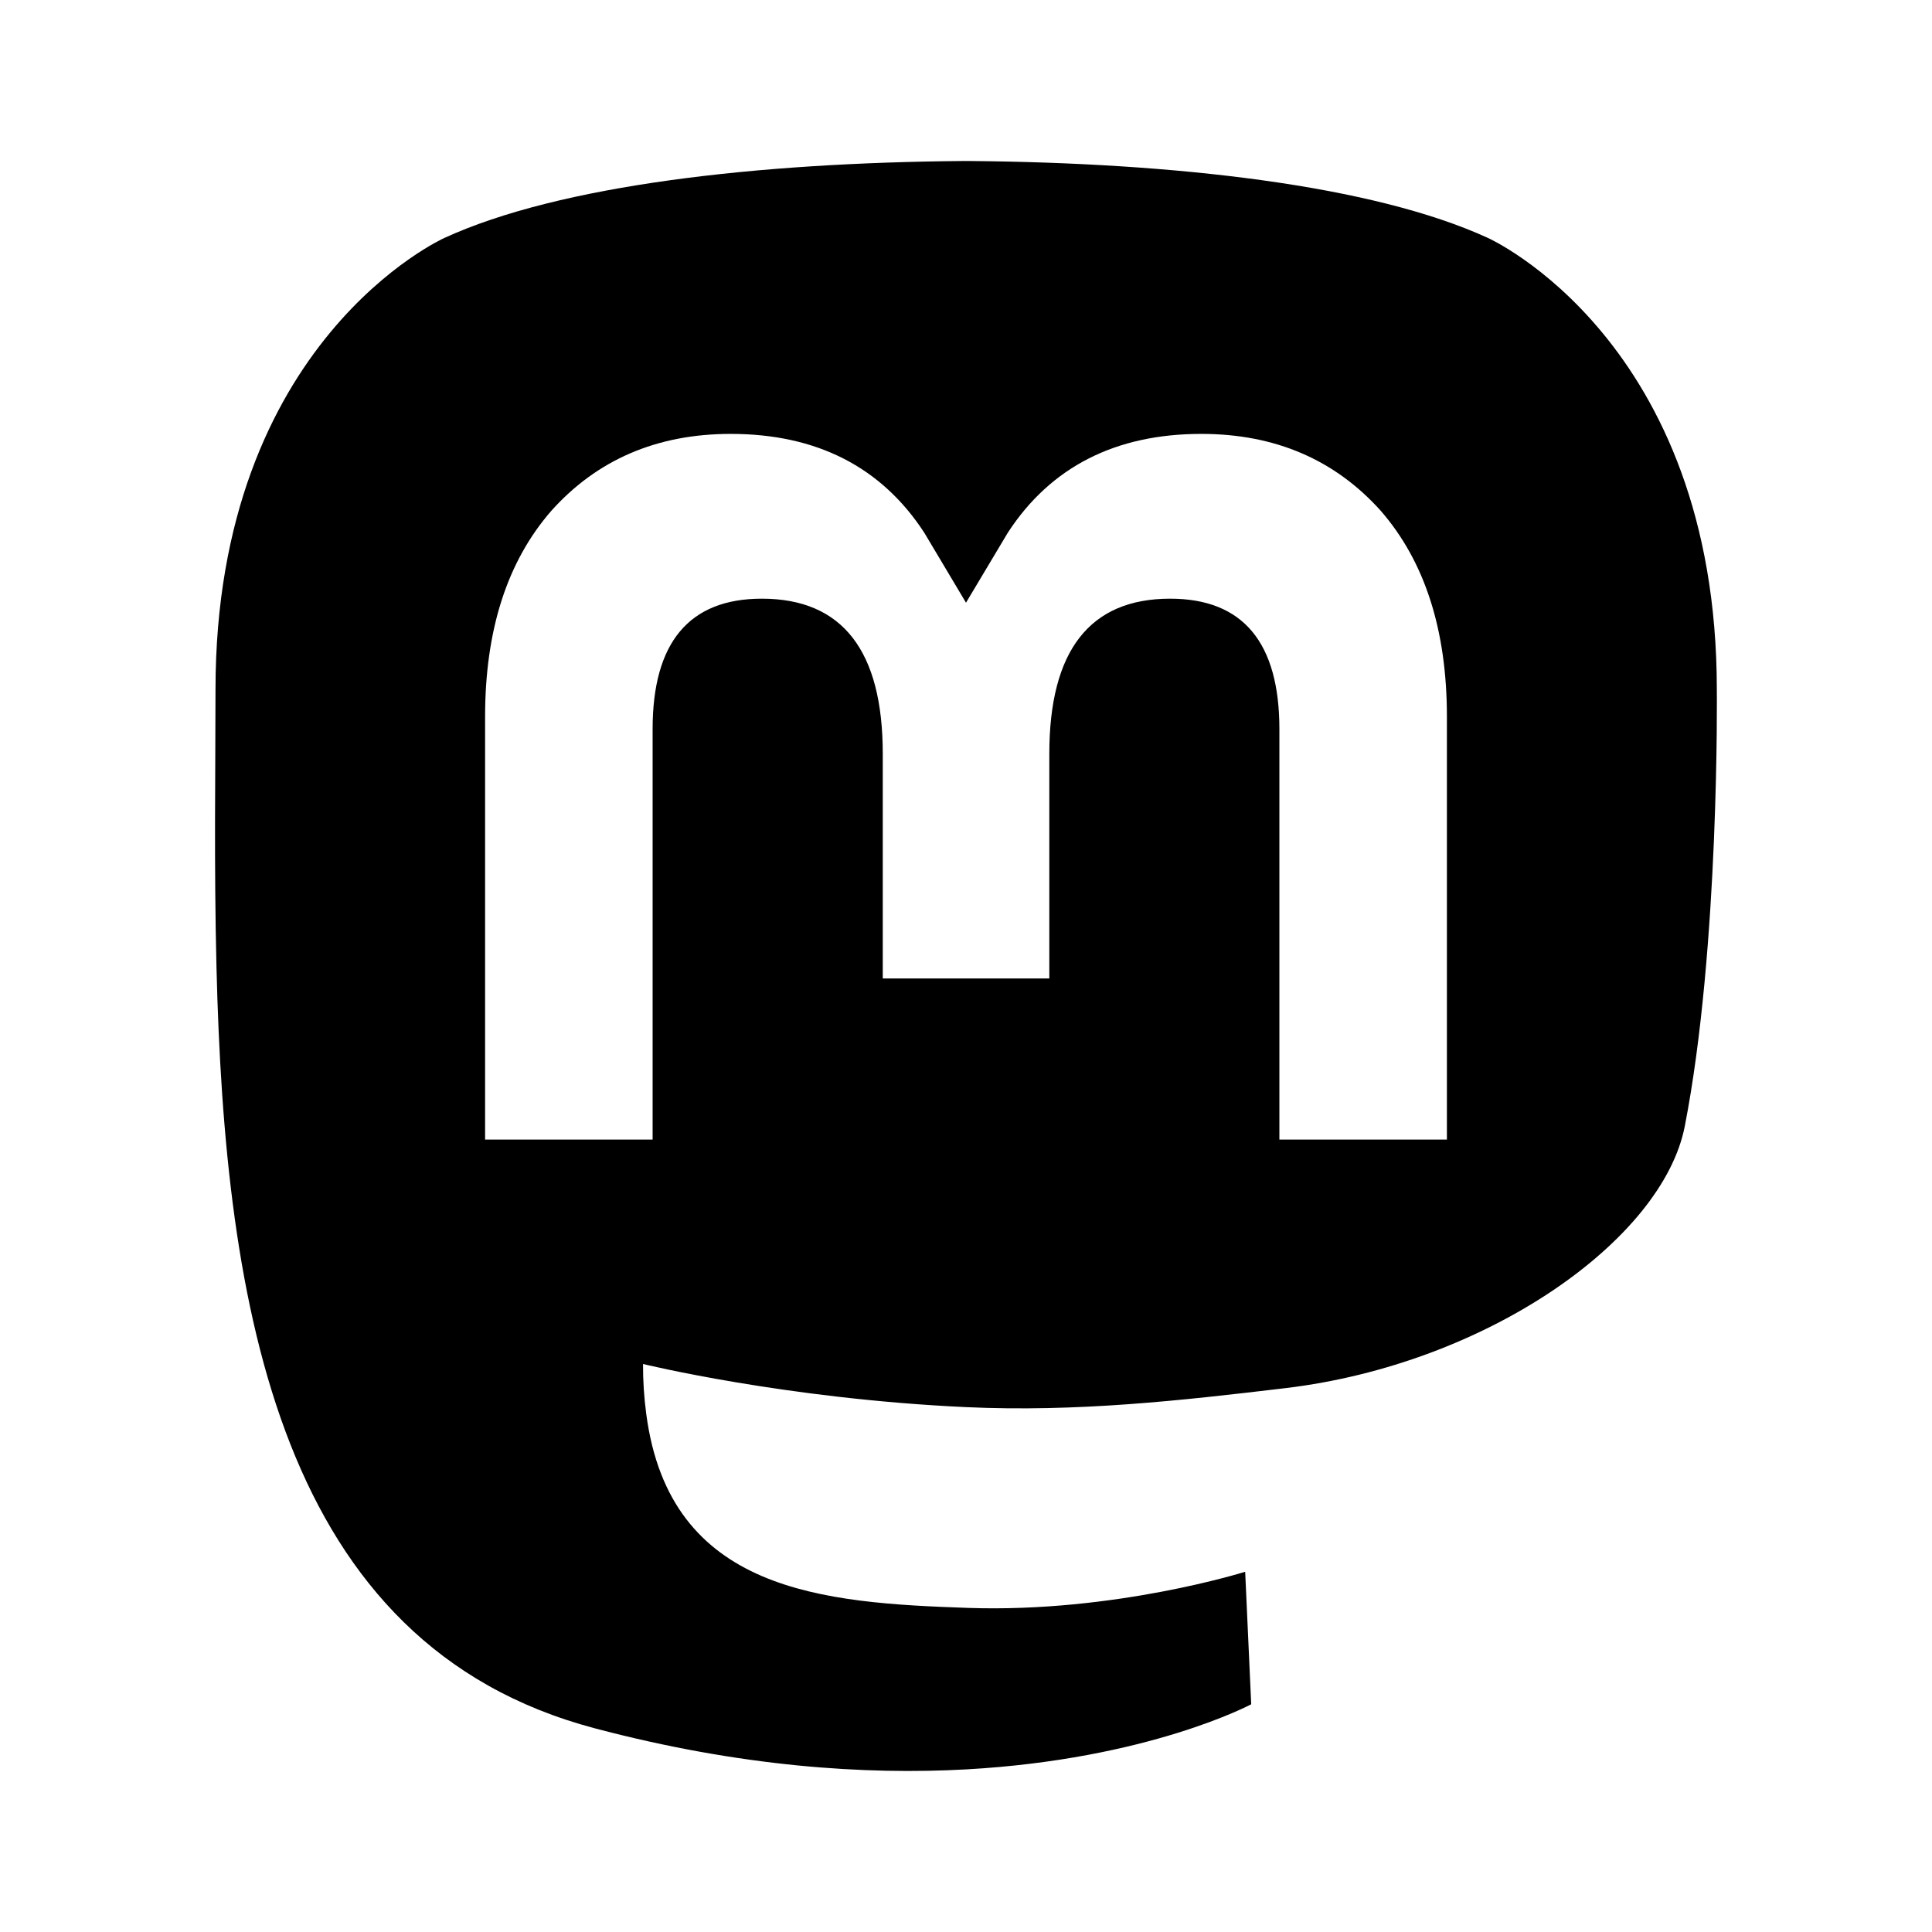
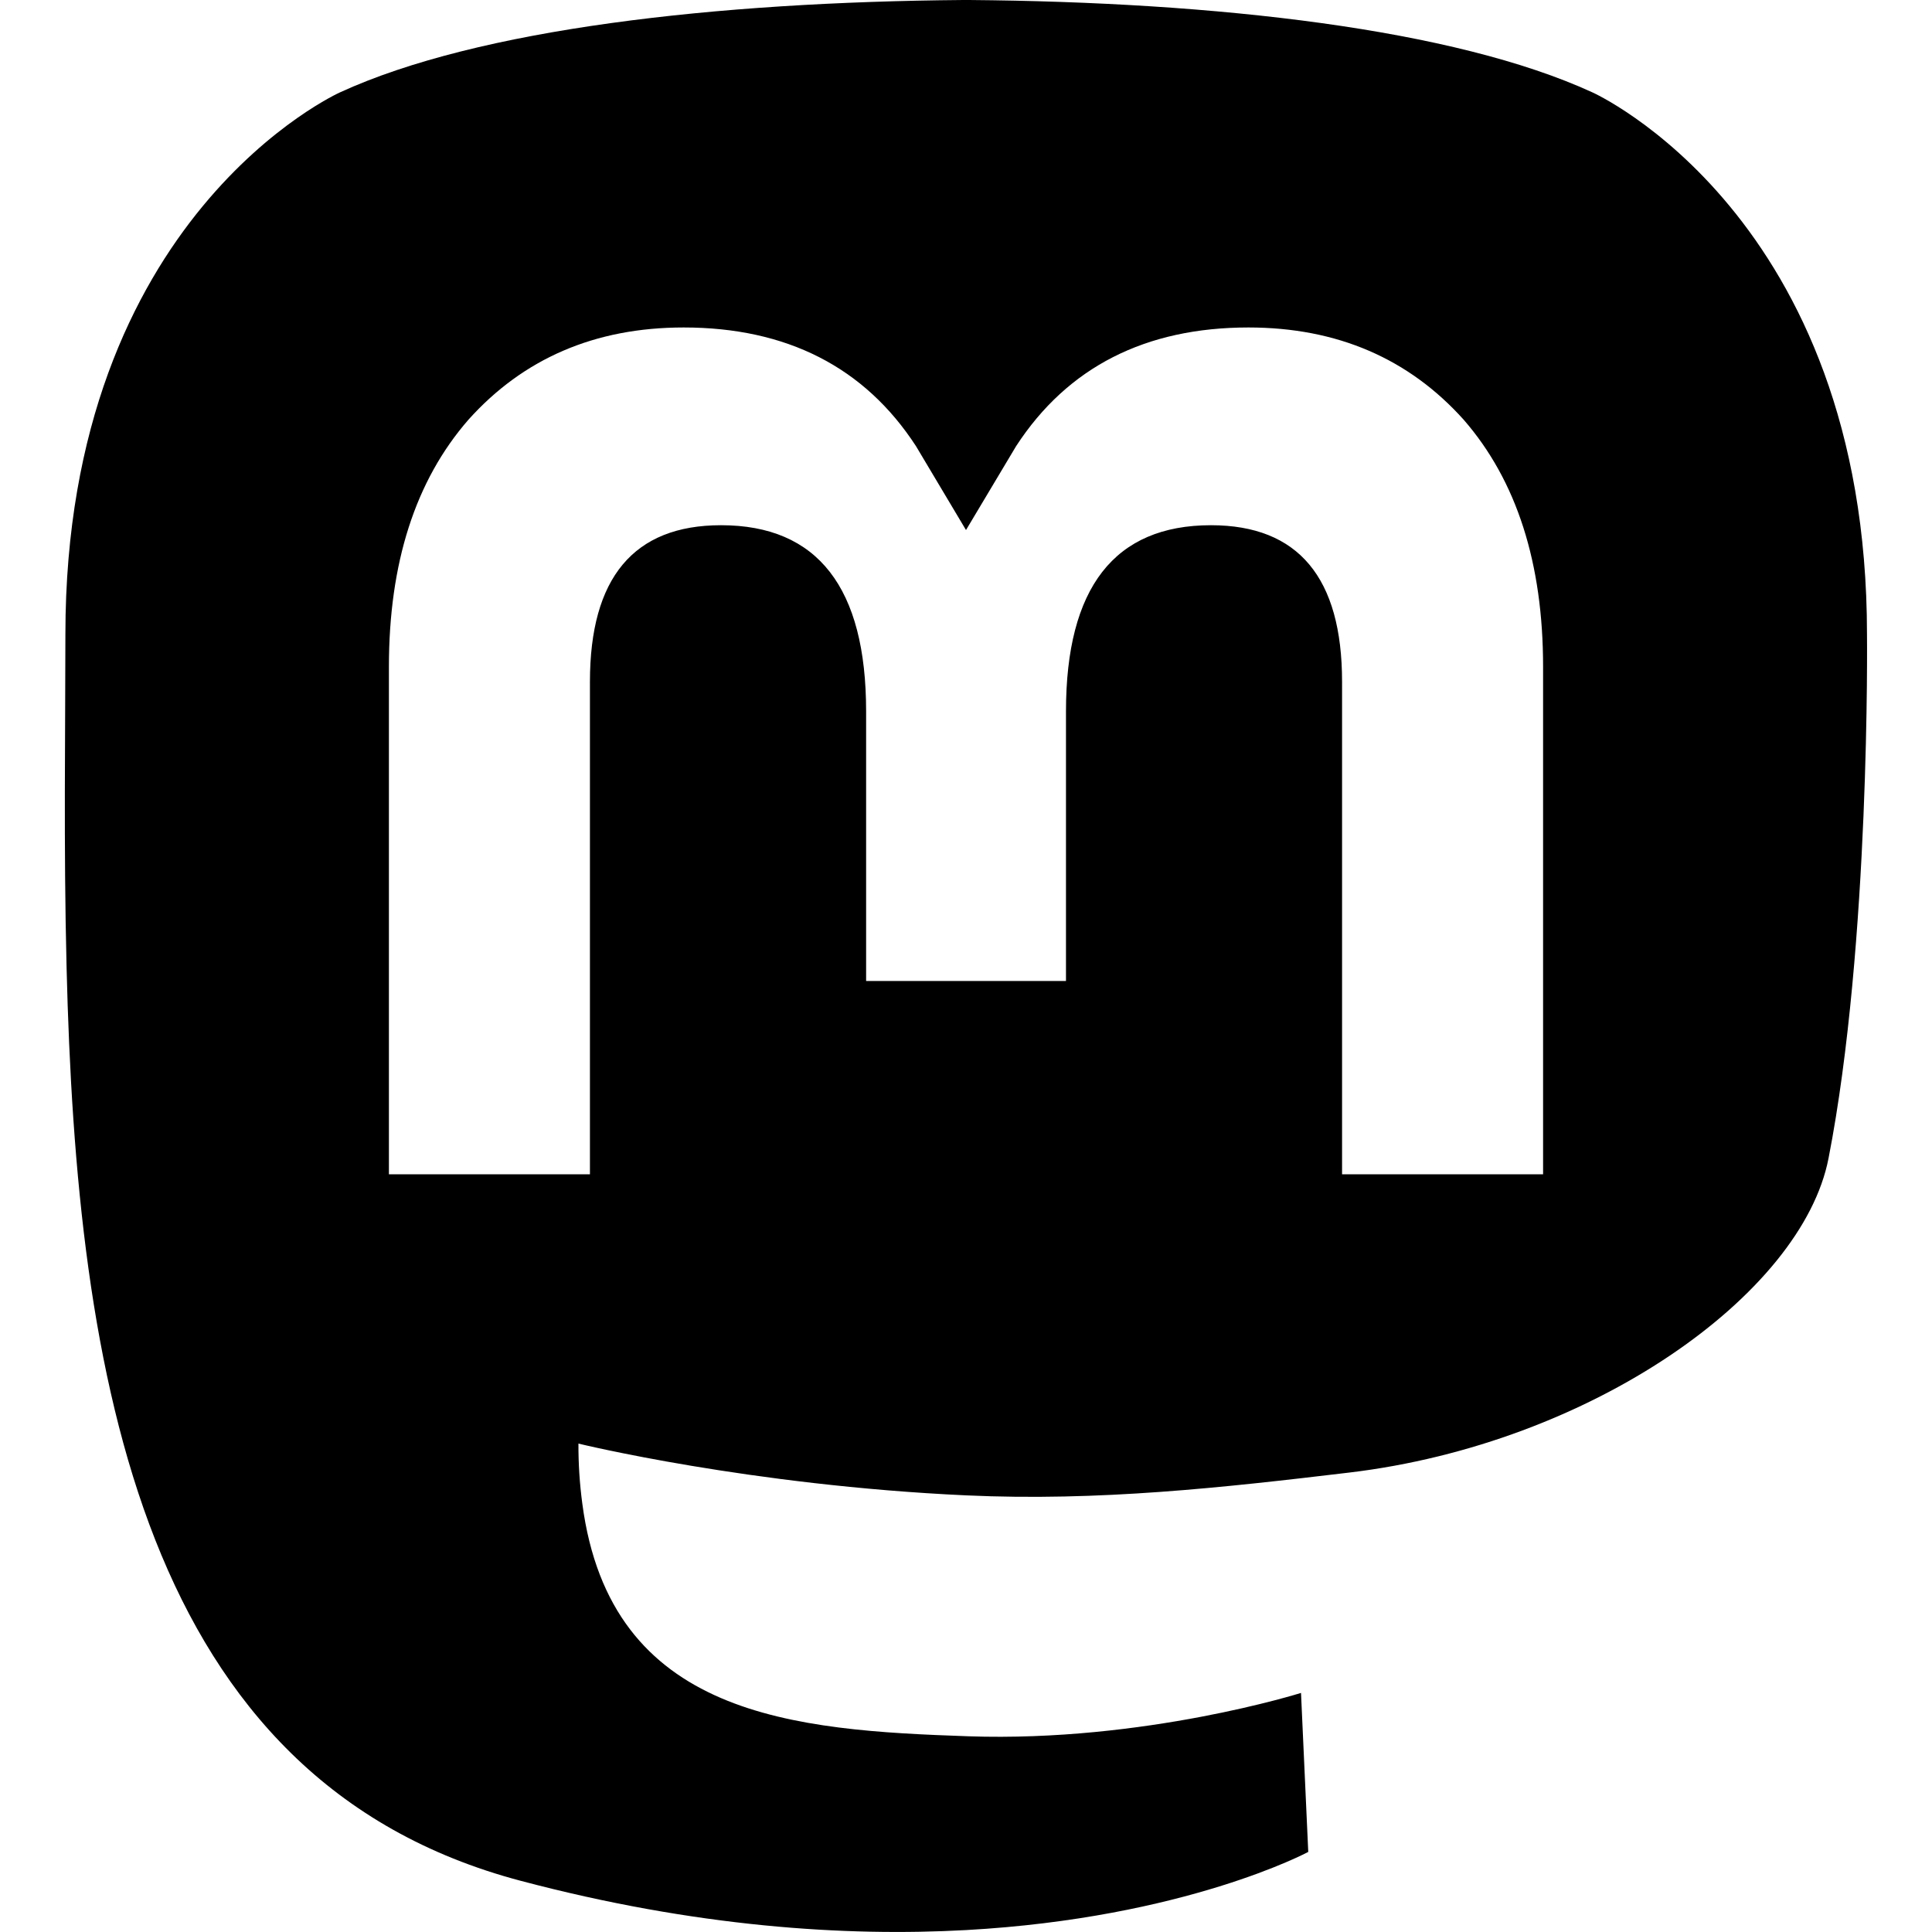
- <svg xmlns="http://www.w3.org/2000/svg" alt="mastodon" width="100px" height="100px" viewBox="0 0 24 24" xml:space="preserve">
+ <svg xmlns="http://www.w3.org/2000/svg" alt="mastodon" width="100px" height="100px" viewBox="2 2 20 20" xml:space="preserve">
  <path fill="currentColor" d="M21.327 8.566c0-4.339-2.843-5.61-2.843-5.61-1.433-.658-3.894-.935-6.451-.956h-.063c-2.557.021-5.016.298-6.45.956 0 0-2.843 1.272-2.843 5.61 0 .993-.019 2.181.012 3.441.103 4.243.778 8.425 4.701 9.463 1.809.479 3.362.579 4.612.51 2.268-.126 3.541-.809 3.541-.809l-.075-1.646s-1.621.511-3.441.449c-1.804-.062-3.707-.194-3.999-2.409a4.523 4.523 0 0 1-.04-.621s1.77.433 4.014.536c1.372.063 2.658-.08 3.965-.236 2.506-.299 4.688-1.843 4.962-3.254.434-2.223.398-5.424.398-5.424zm-3.353 5.59h-2.081V9.057c0-1.075-.452-1.62-1.357-1.62-1 0-1.501.647-1.501 1.927v2.791h-2.069V9.364c0-1.28-.501-1.927-1.502-1.927-.905 0-1.357.546-1.357 1.62v5.099H6.026V8.903c0-1.074.273-1.927.823-2.558.566-.631 1.307-.955 2.228-.955 1.065 0 1.872.409 2.405 1.228l.518.869.519-.869c.533-.819 1.34-1.228 2.405-1.228.92 0 1.662.324 2.228.955.549.631.822 1.484.822 2.558v5.253z" />
</svg>
